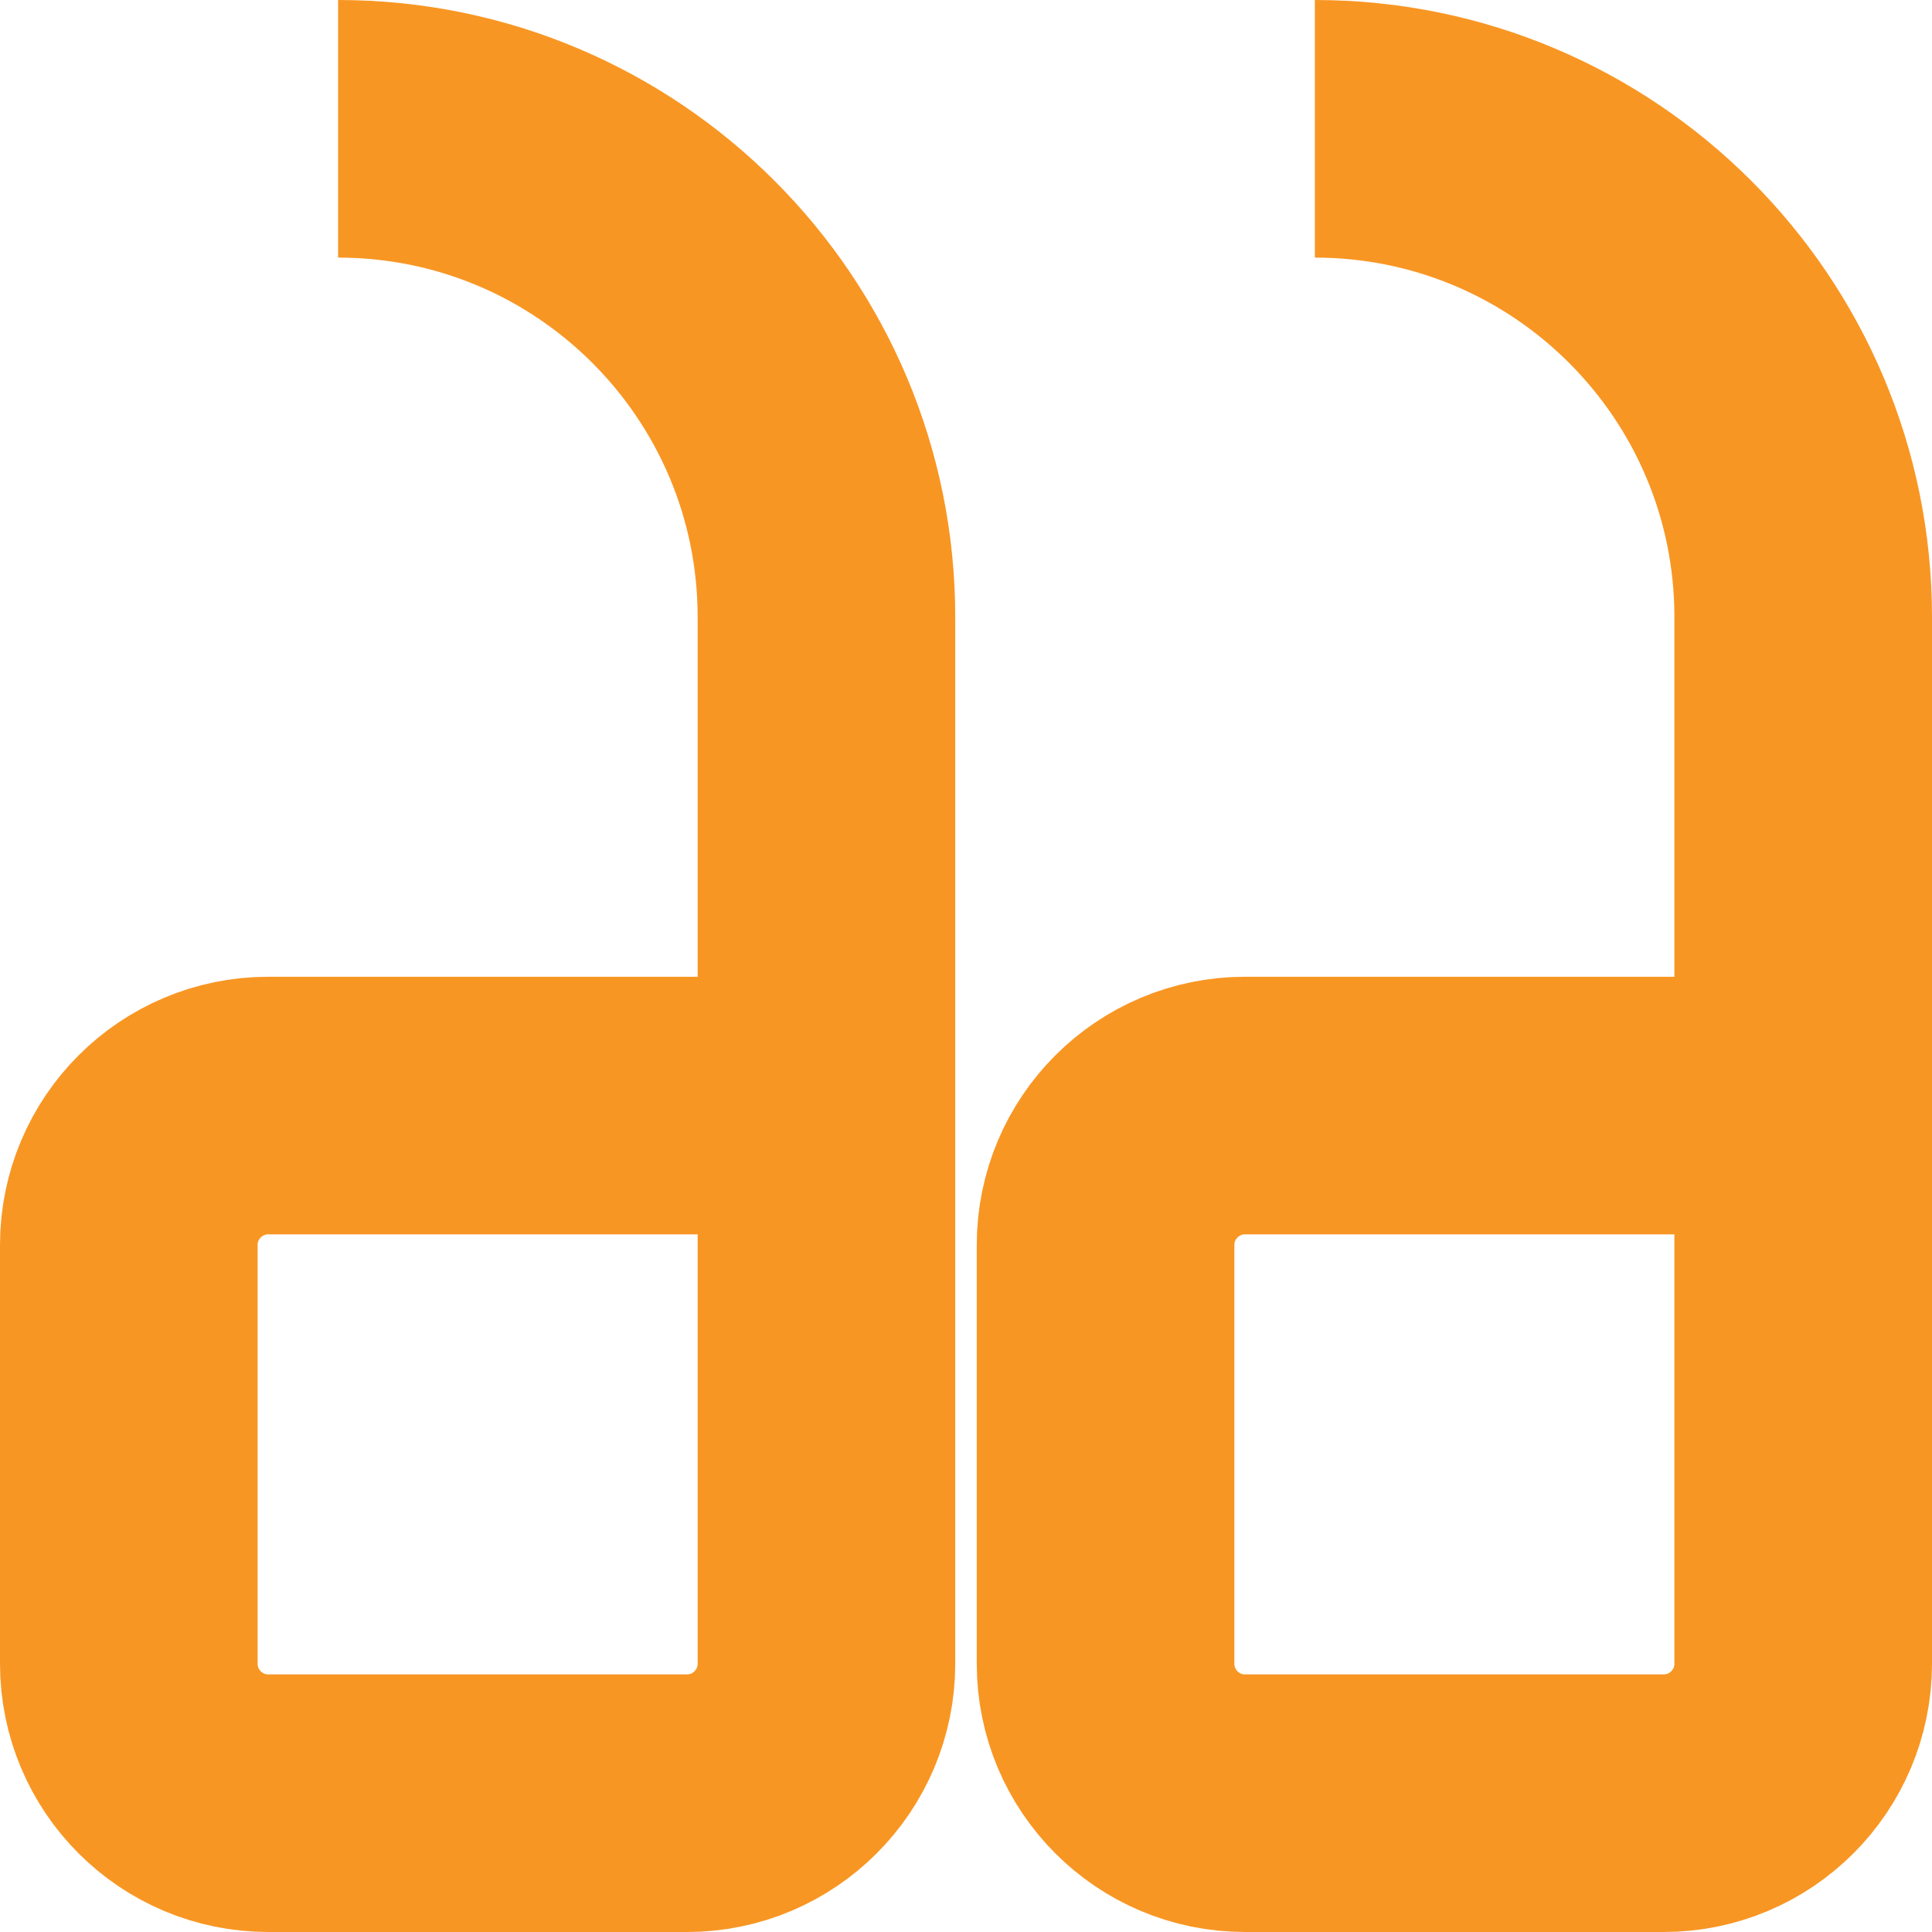
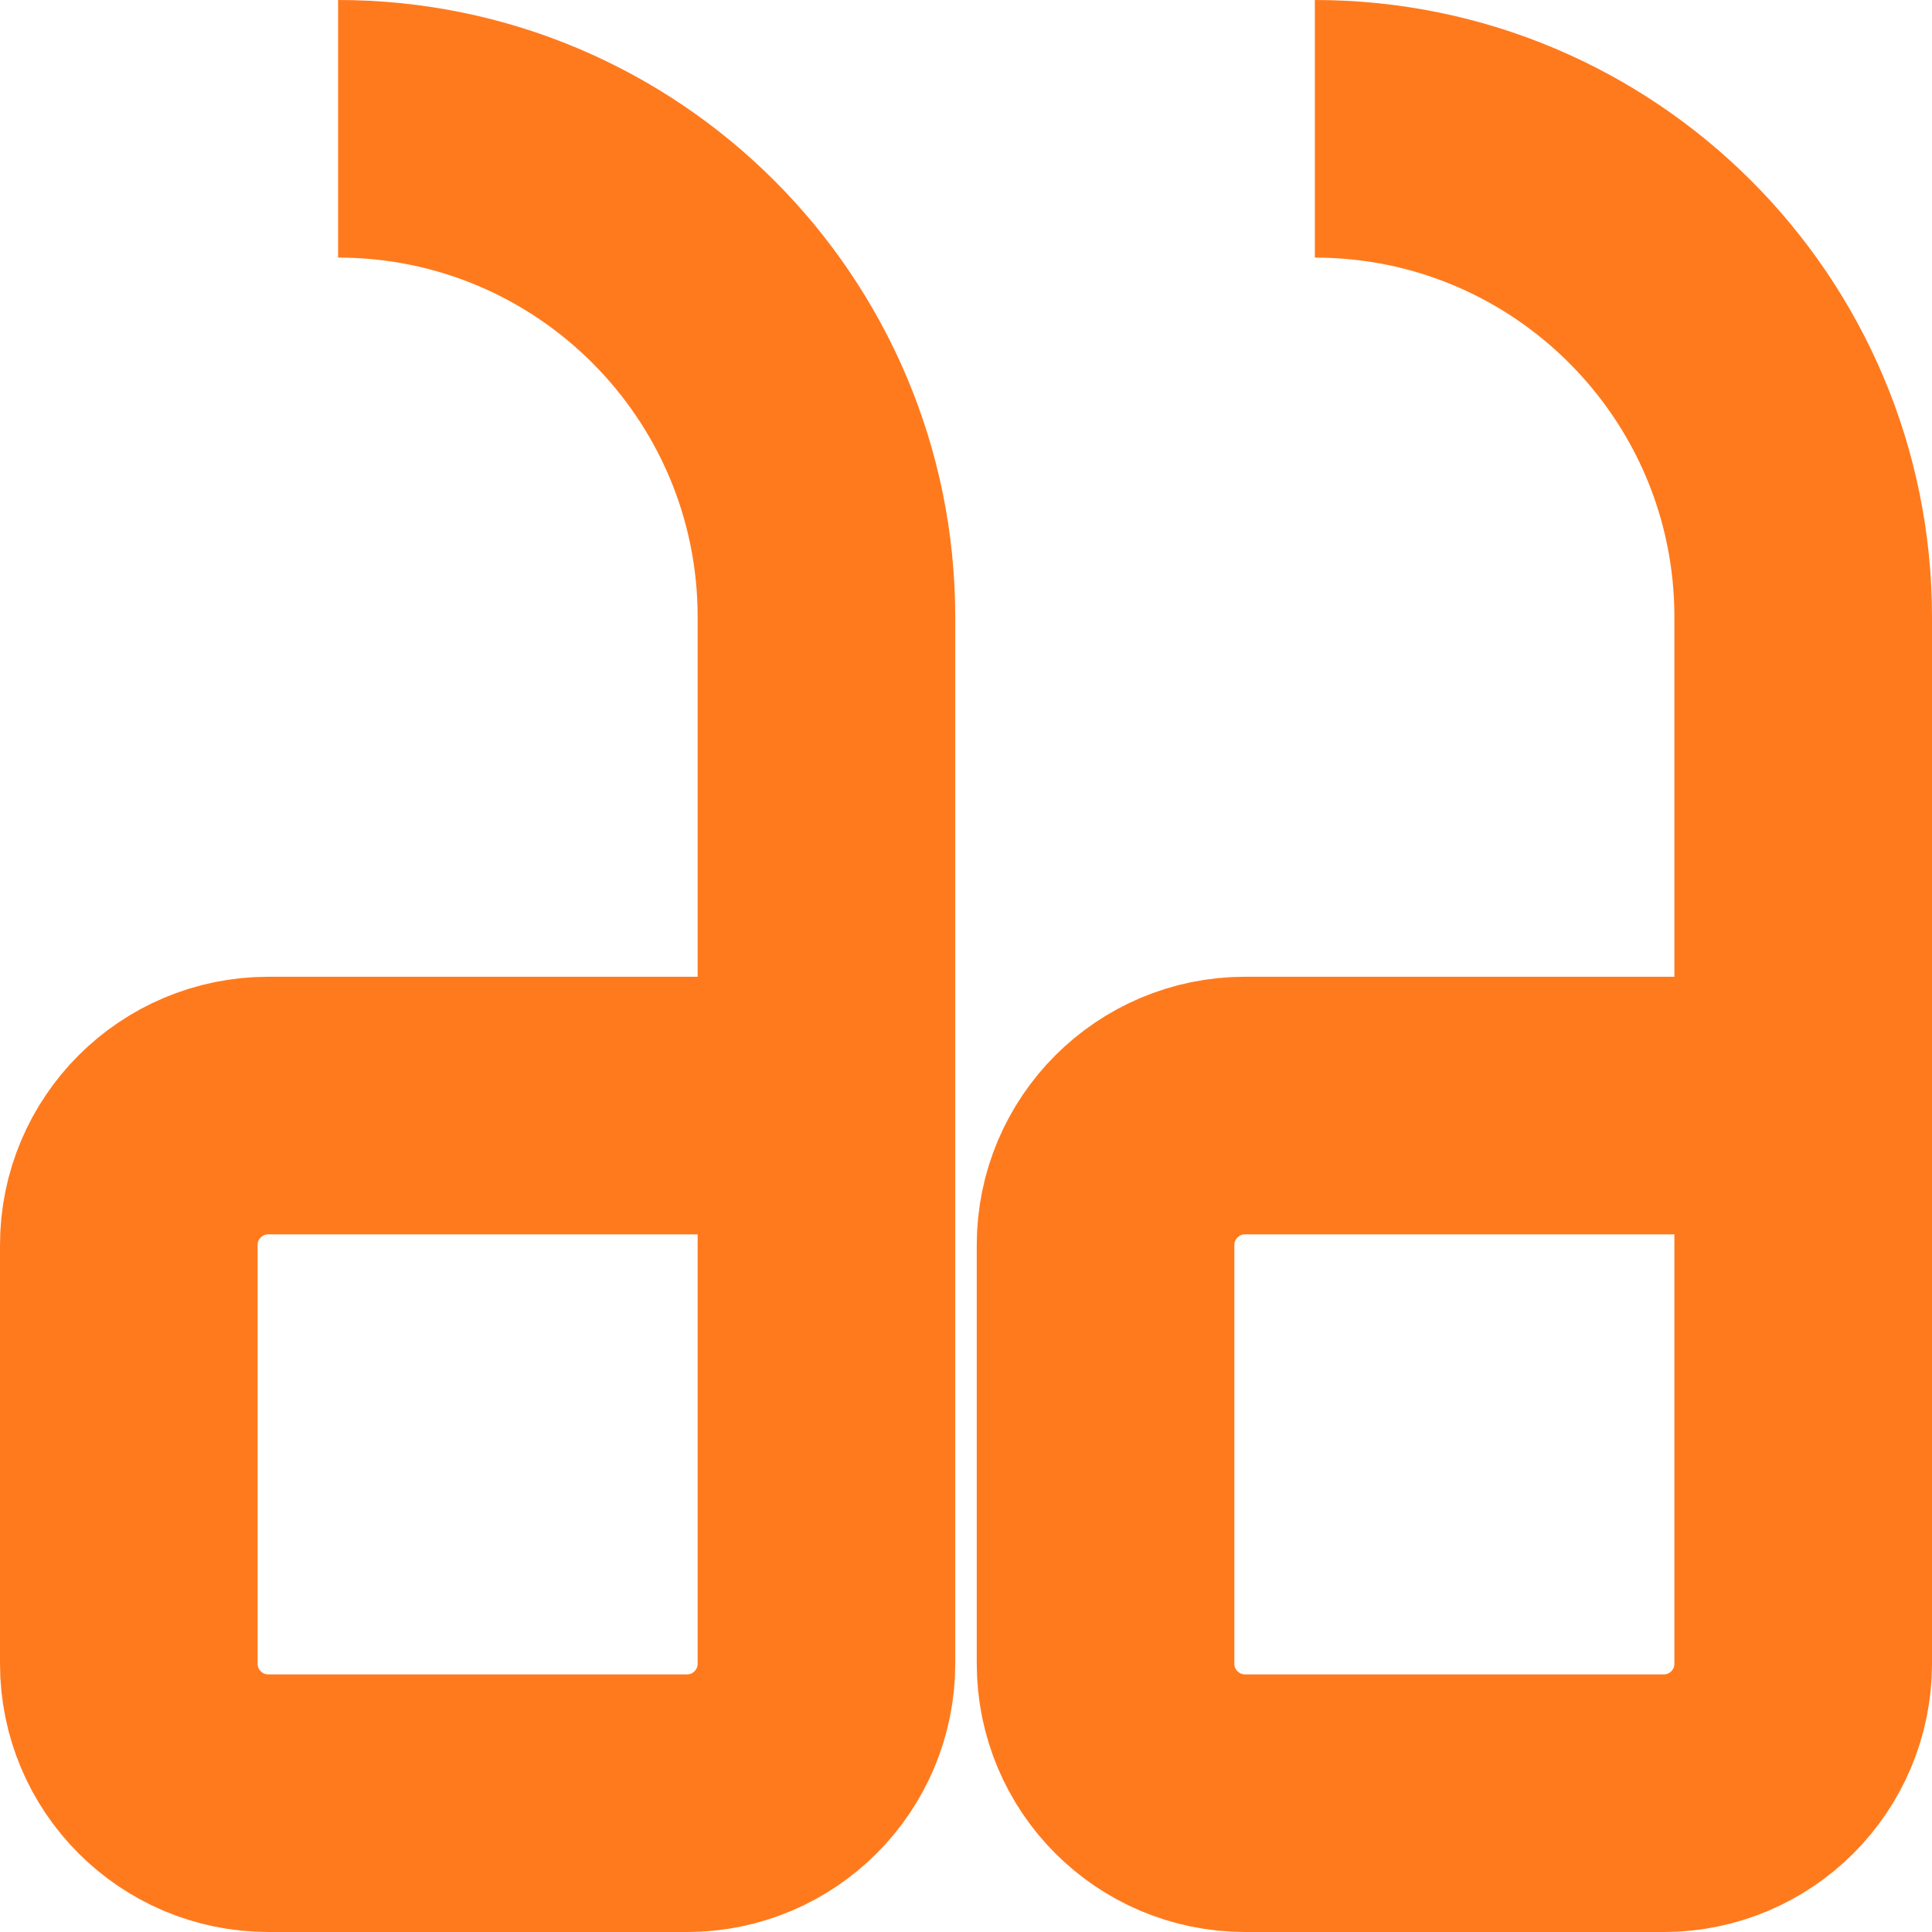
<svg xmlns="http://www.w3.org/2000/svg" width="30" height="30" viewBox="0 0 30 30" fill="none">
-   <path d="M28 17.167L19.333 17.167C18.137 17.167 17.167 18.137 17.167 19.333L17.167 25.833C17.167 27.03 18.137 28 19.333 28L25.833 28C27.03 28 28 27.03 28 25.833L28 17.167ZM28 17.167L28 9.583C28 5.395 24.605 2 20.417 2M12.833 17.167L4.167 17.167C2.97 17.167 2 18.137 2 19.333L2 25.833C2 27.03 2.97 28 4.167 28L10.667 28C11.863 28 12.833 27.03 12.833 25.833L12.833 17.167ZM12.833 17.167L12.833 9.583C12.833 5.395 9.438 2 5.25 2" stroke="#F89623" stroke-width="4" />
+   <path d="M28 17.167L19.333 17.167C18.137 17.167 17.167 18.137 17.167 19.333L17.167 25.833C17.167 27.03 18.137 28 19.333 28L25.833 28C27.03 28 28 27.03 28 25.833L28 17.167ZM28 17.167L28 9.583C28 5.395 24.605 2 20.417 2M12.833 17.167L4.167 17.167C2.97 17.167 2 18.137 2 19.333L2 25.833C2 27.03 2.97 28 4.167 28L10.667 28C11.863 28 12.833 27.03 12.833 25.833L12.833 17.167ZM12.833 17.167L12.833 9.583C12.833 5.395 9.438 2 5.25 2" stroke="#FF7A1D" stroke-width="4" />
</svg>
